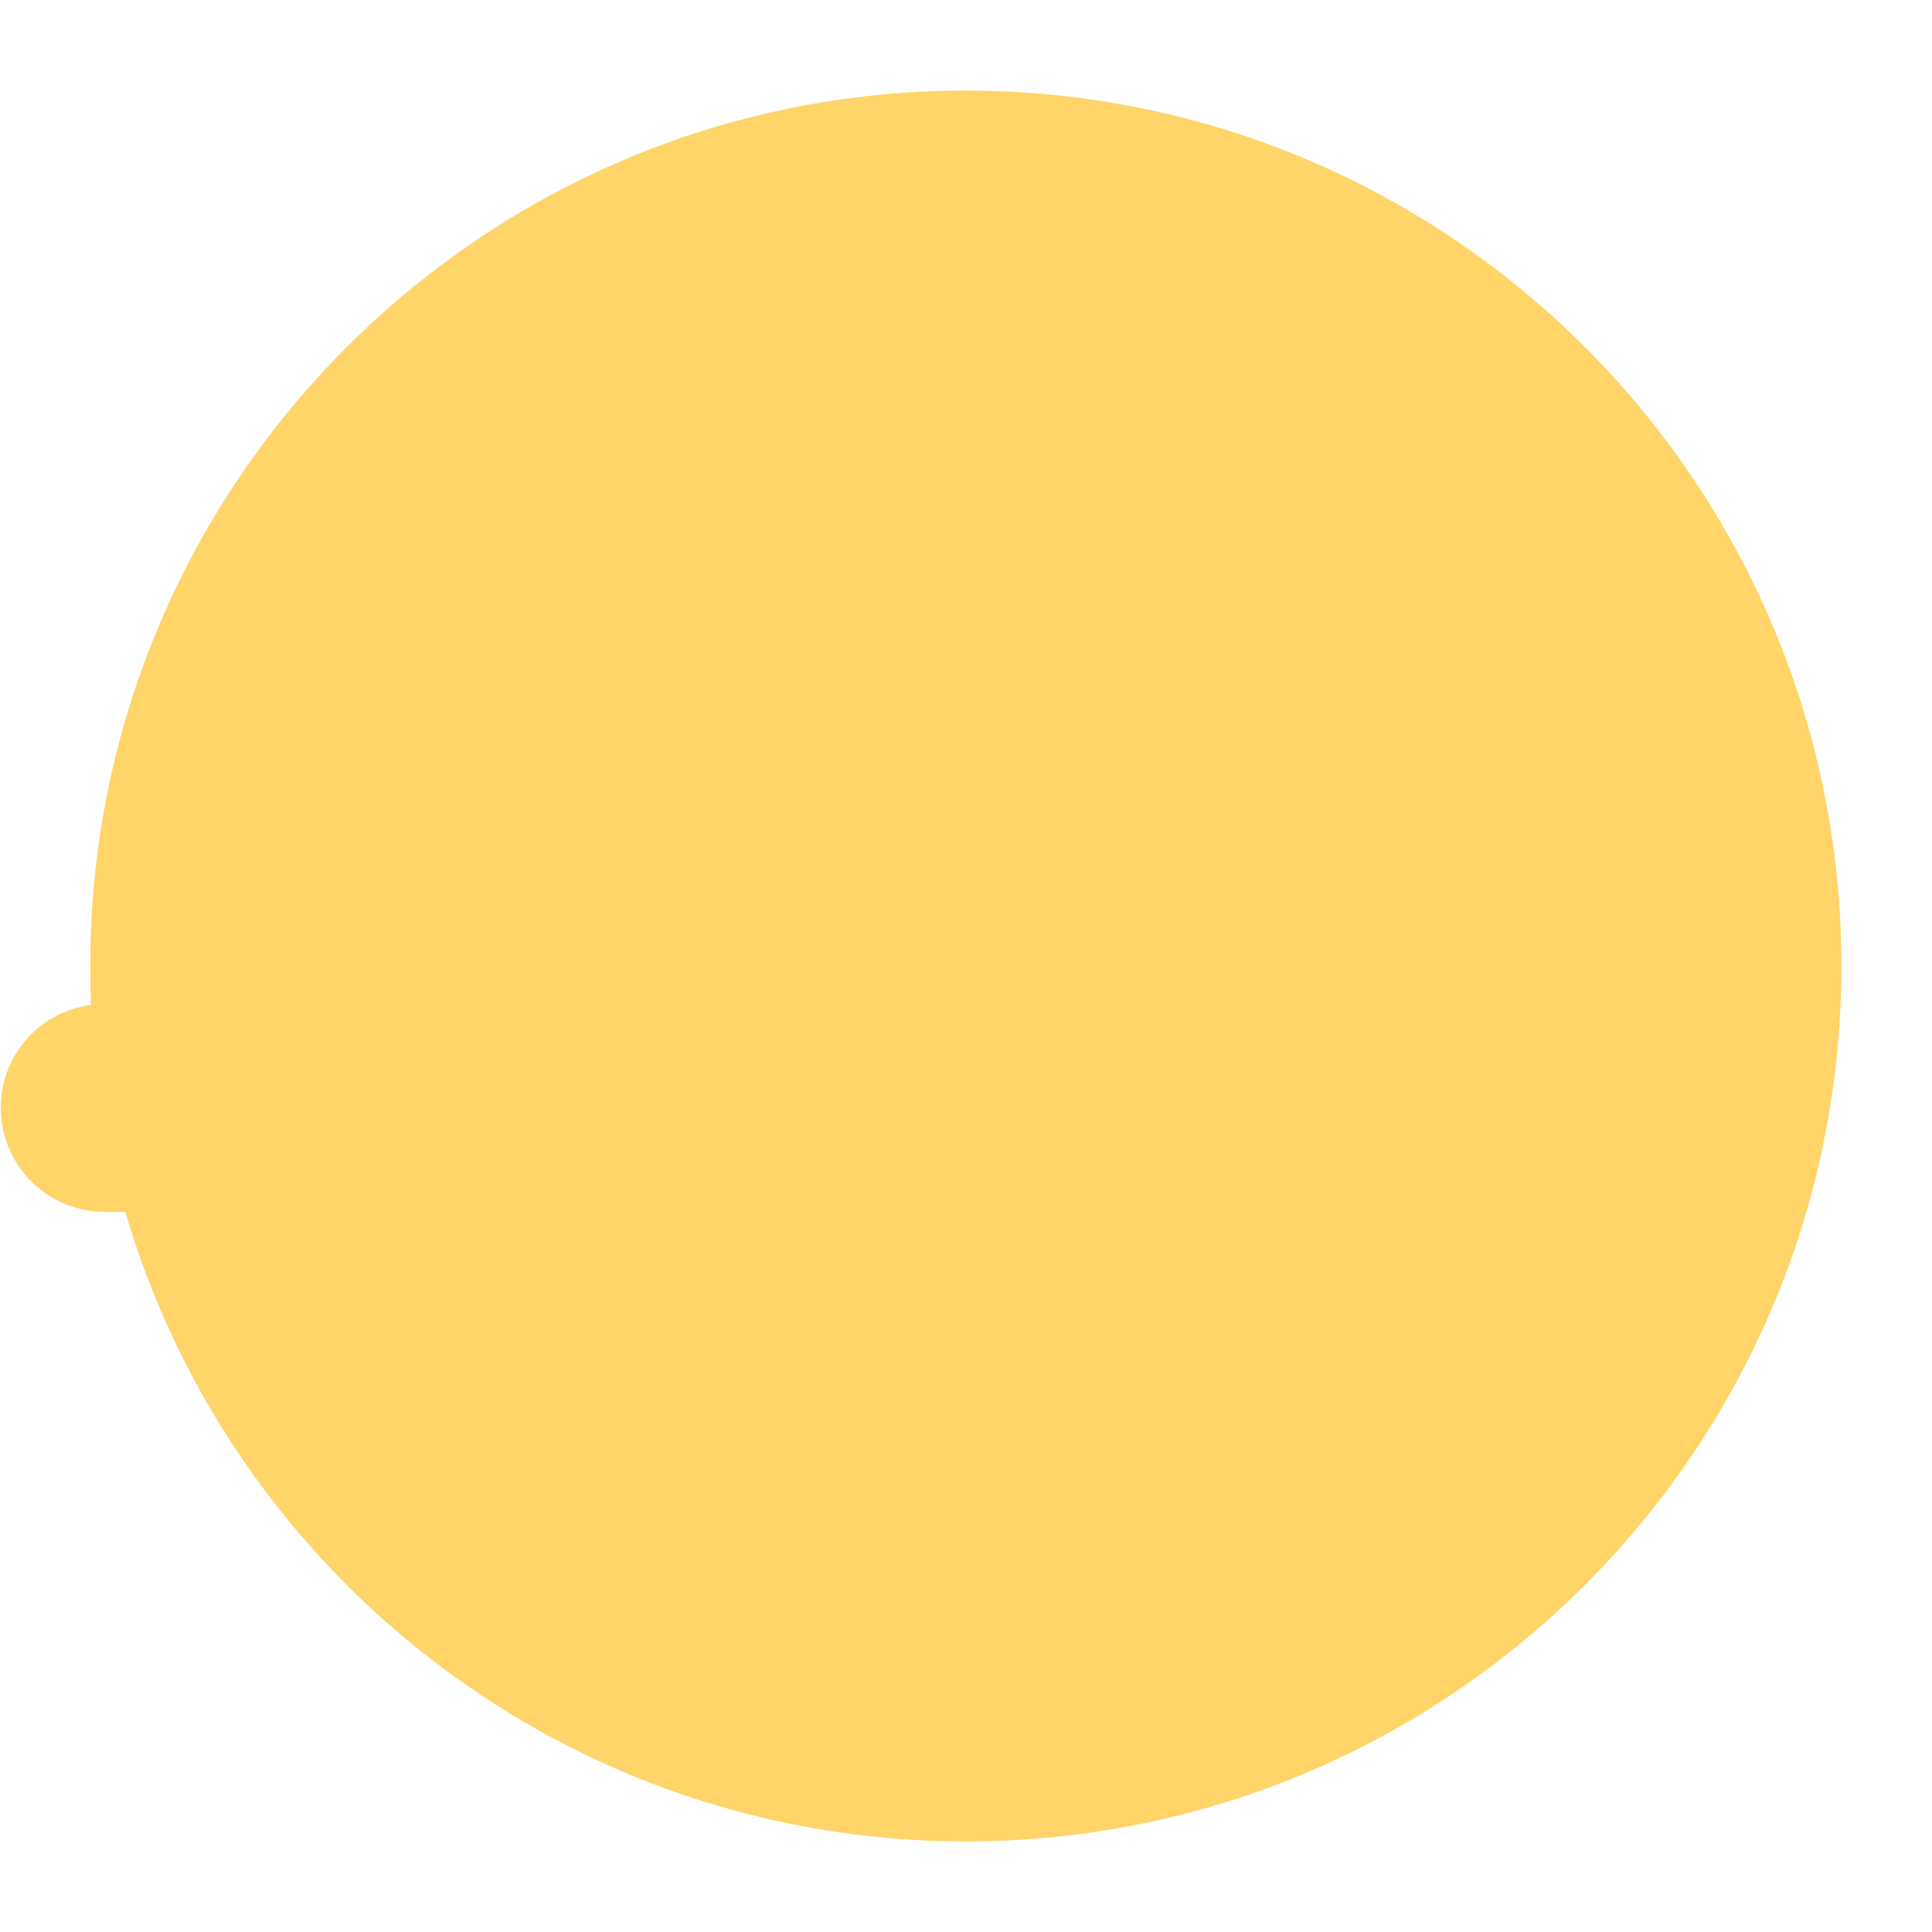
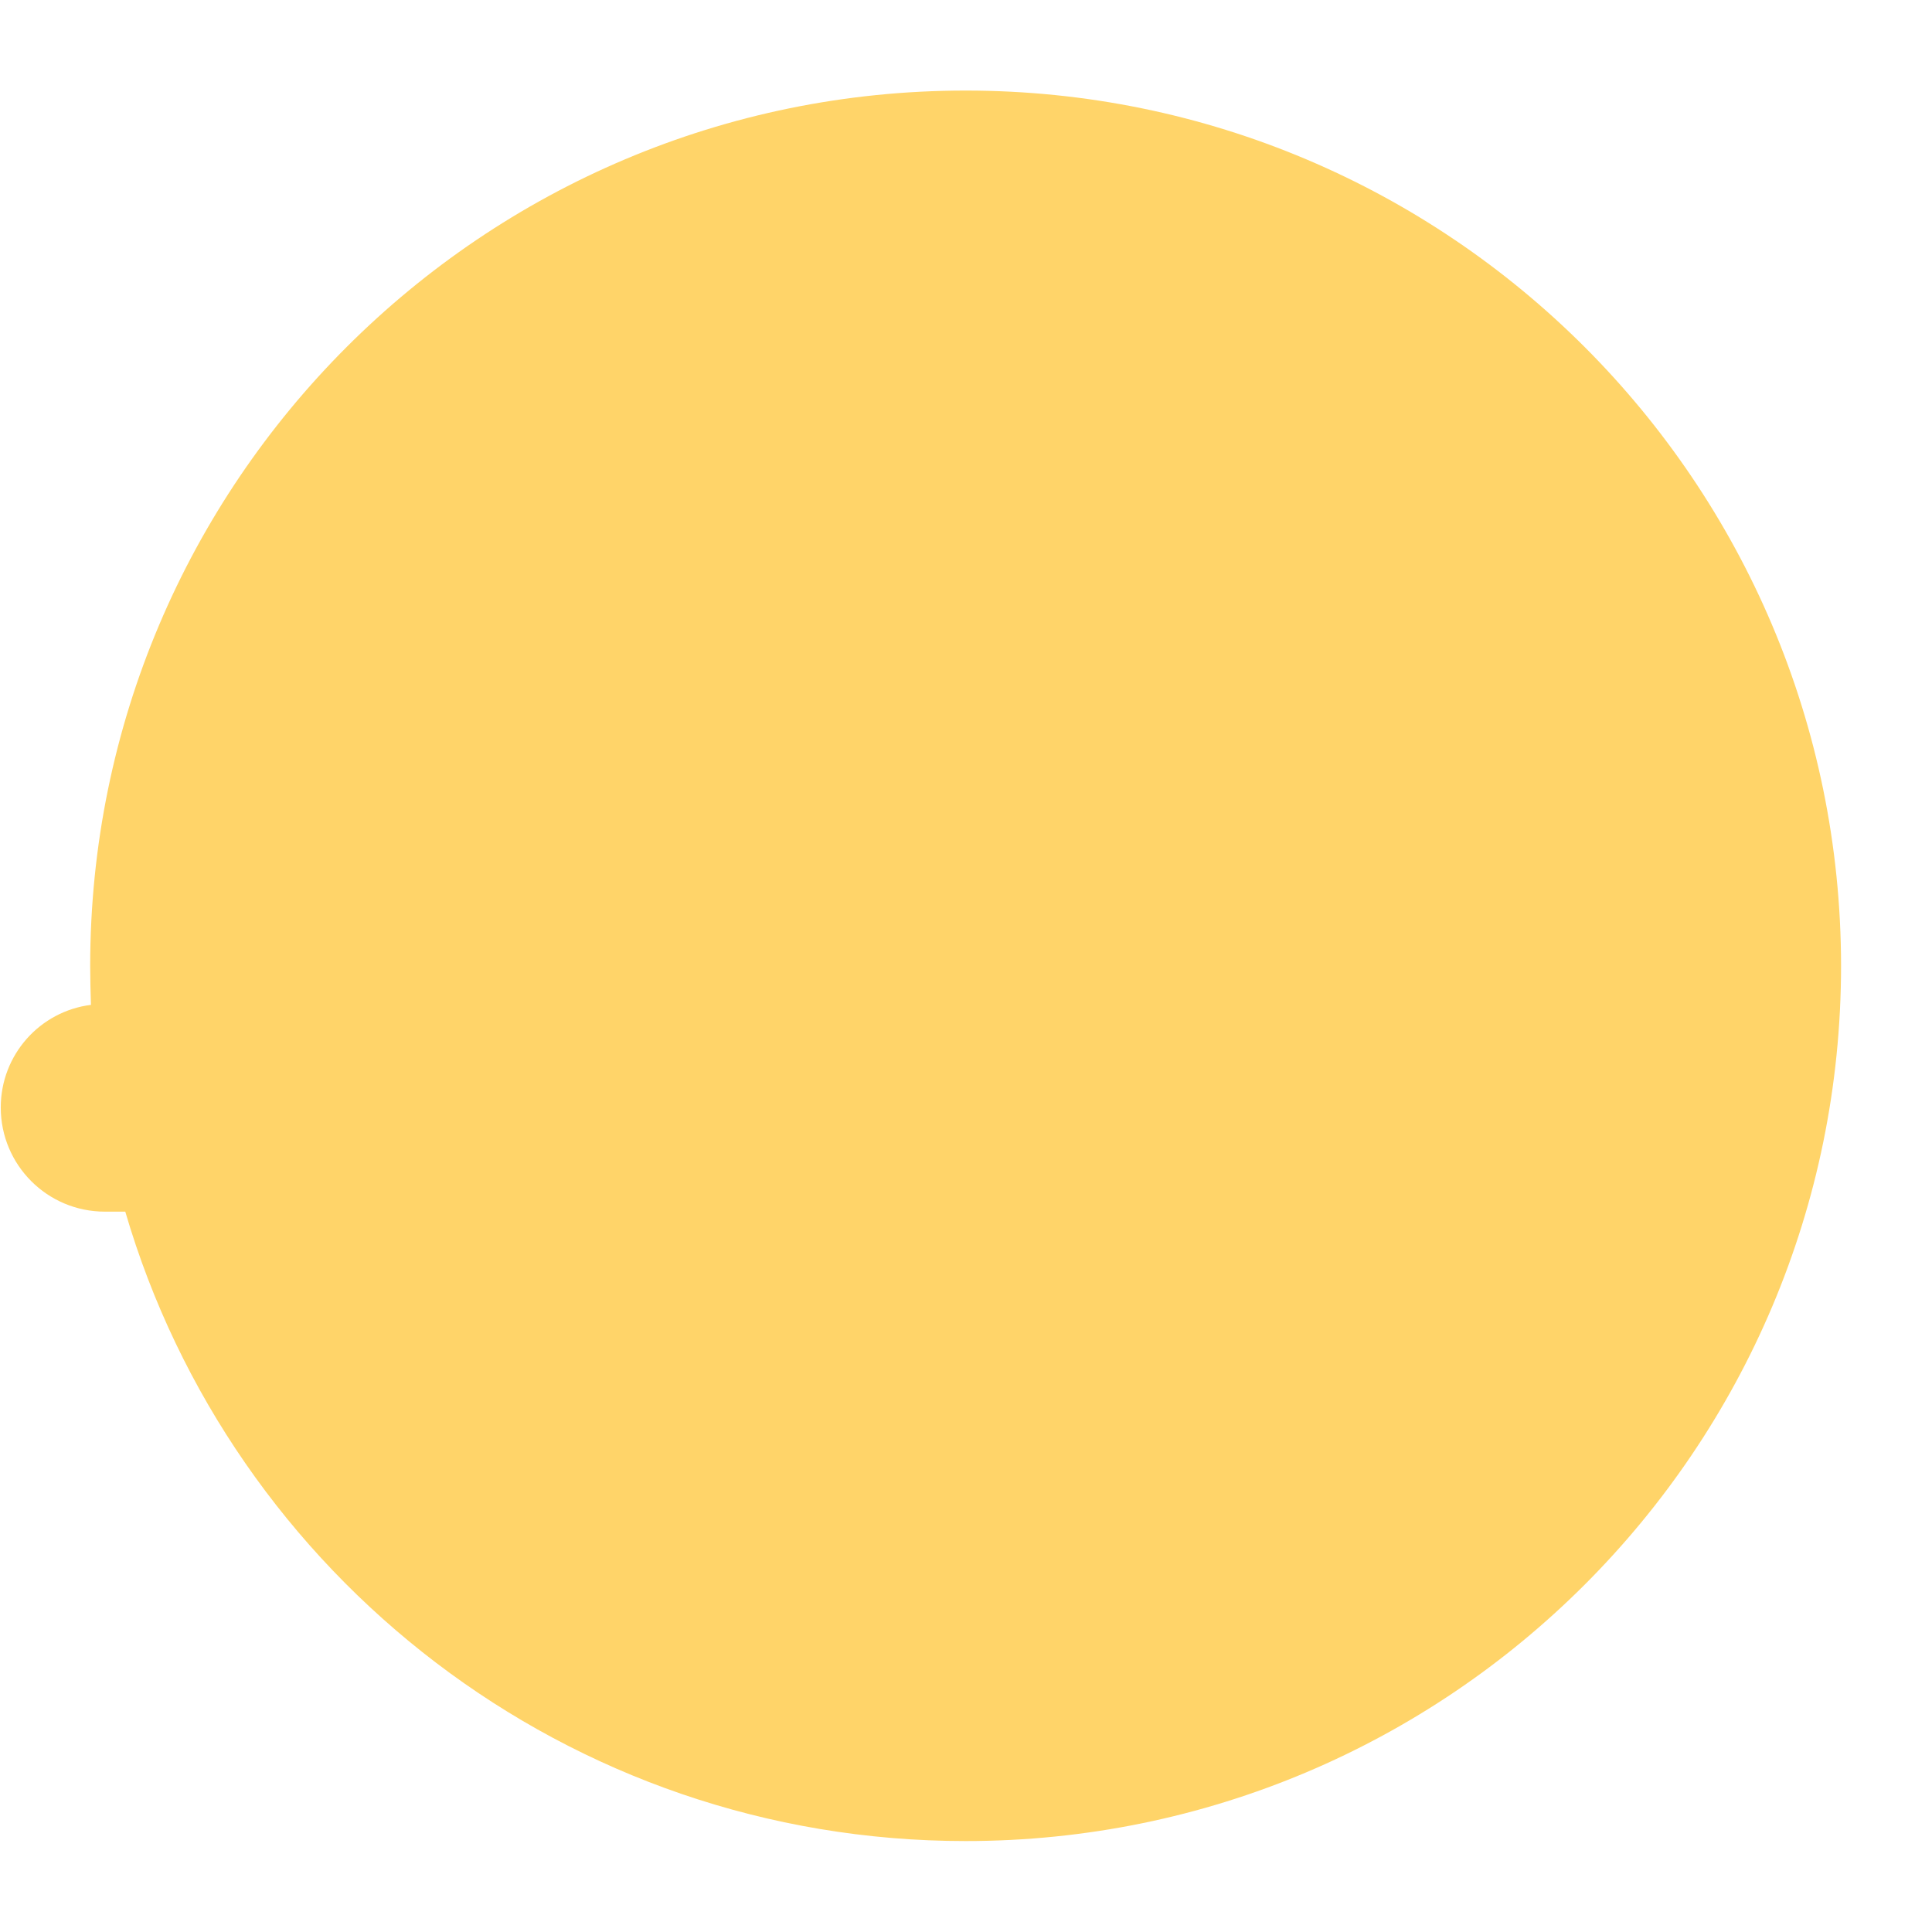
- <svg xmlns="http://www.w3.org/2000/svg" version="1.1" baseProfile="tiny" id="Layer_1" x="0px" y="0px" width="511.9px" height="511.9px" viewBox="0 0 511.9 511.9" xml:space="preserve">
+ <svg xmlns="http://www.w3.org/2000/svg" version="1.1" baseProfile="tiny" id="Layer_1" x="0px" y="0px" width="512px" height="512px" viewBox="0 0 512 512" xml:space="preserve">
  <path fill="#FFD469" d="M255.9,24c-128.1,0-232,103.9-232,232c0,3.4,0.1,6.9,0.2,10.3C10.6,268,0.2,279.5,0.2,293.5  c0,15.2,12.3,27.6,27.6,27.6h5.4c28.2,96.4,117.2,166.8,222.7,166.8c128.1,0,232-103.8,232-232C487.8,127.8,384,24,255.9,24z" />
</svg>
